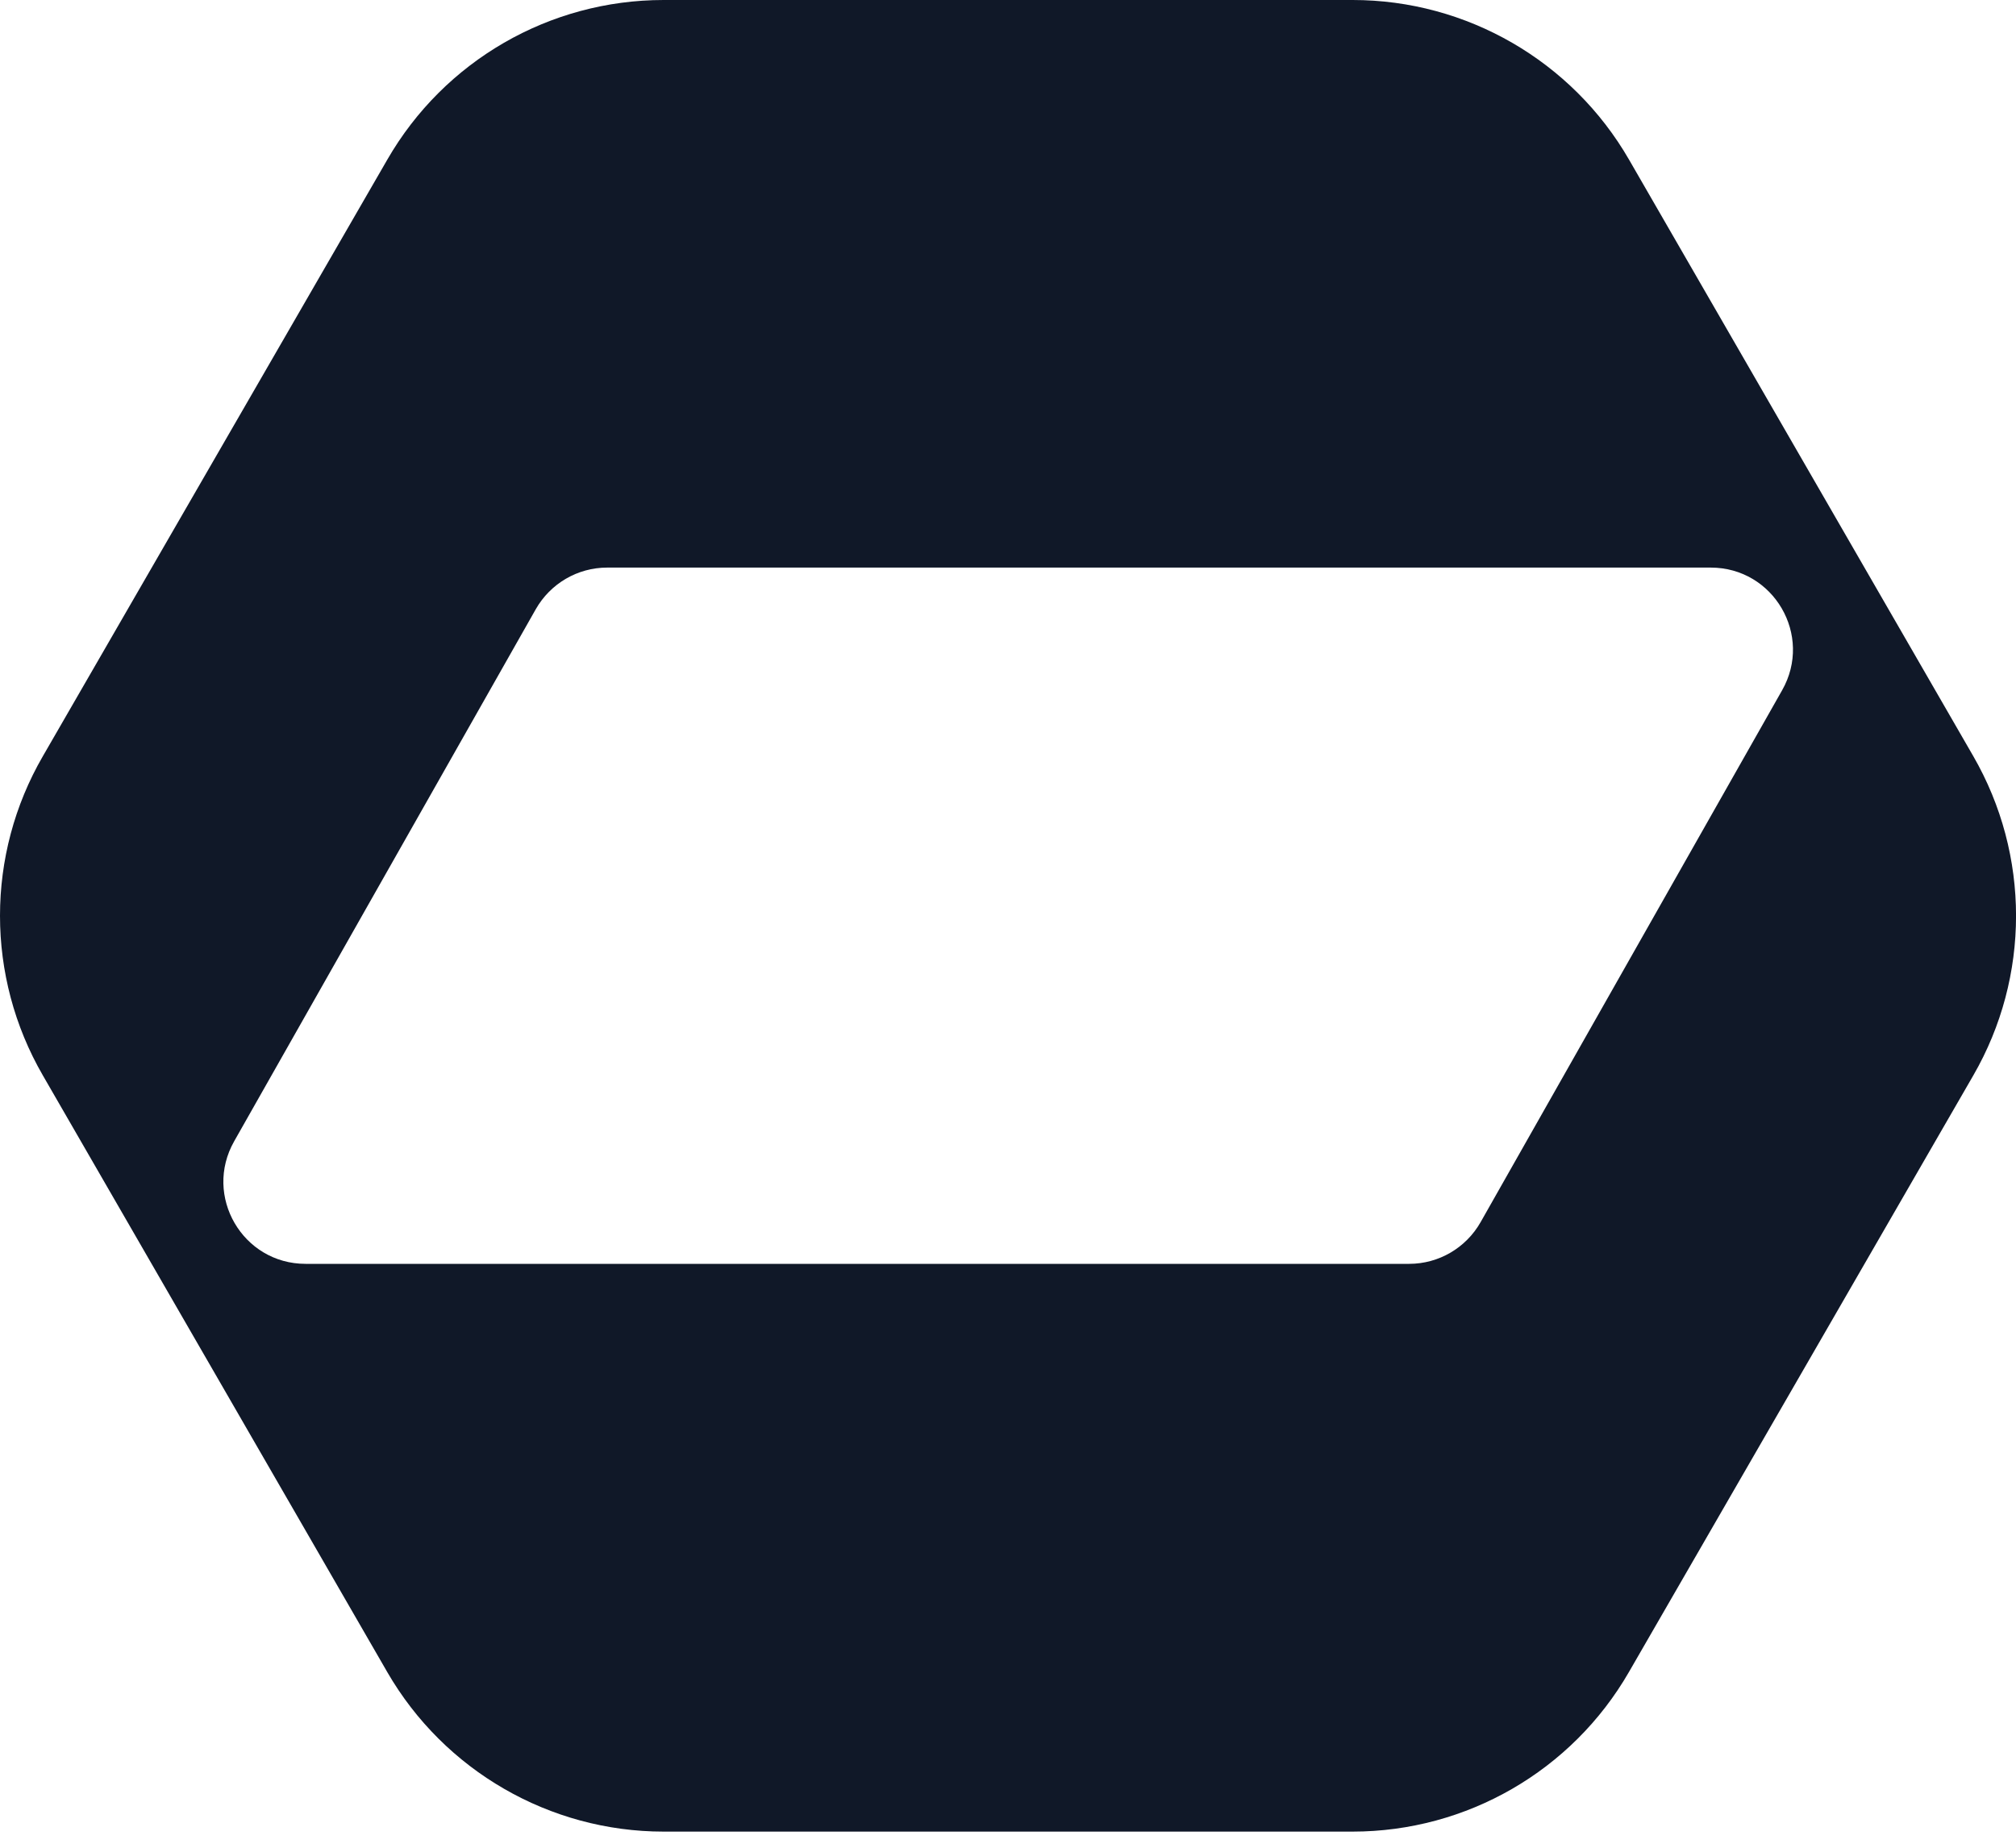
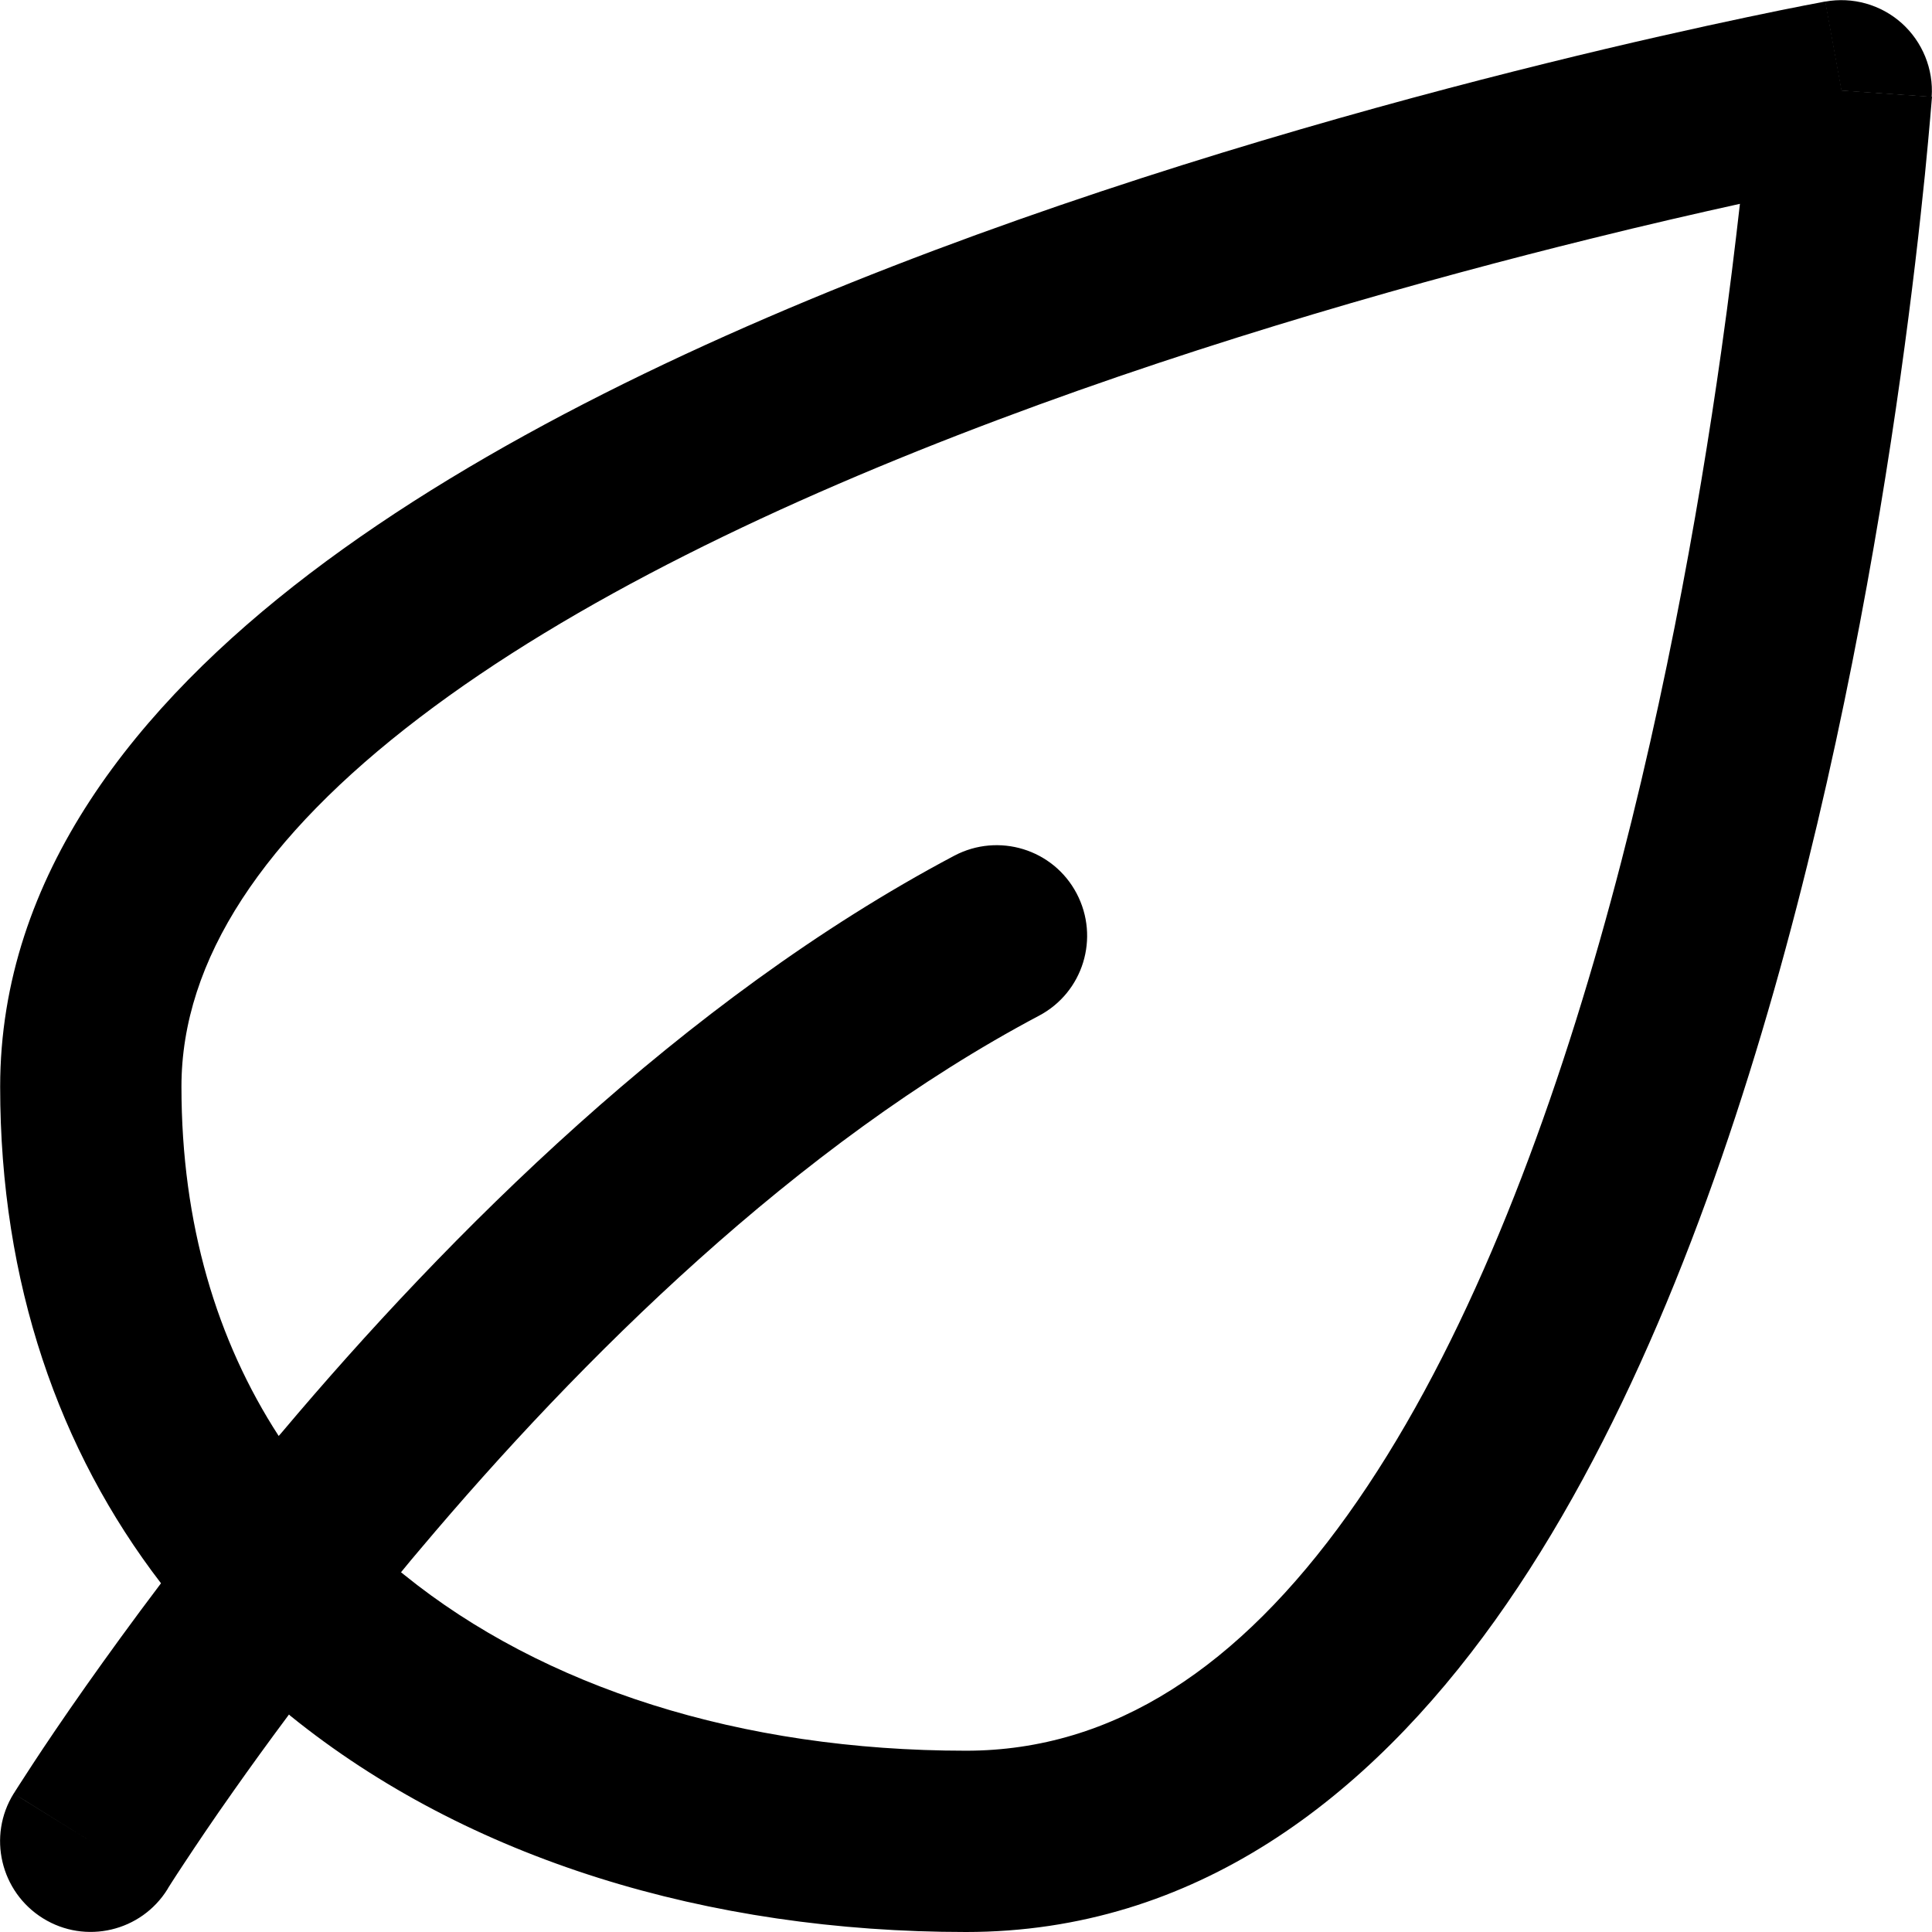
- <svg xmlns="http://www.w3.org/2000/svg" fill="none" height="11" viewBox="0 0 12 11" width="12">
-   <path d="m.255 6.402 2.05 3.552c.339.587.967.95 1.645.95h4.101c.679 0 1.306-.362 1.645-.95l2.05-3.552c.339-.587.339-1.312 0-1.9l-2.049-3.551c-.339-.588-.967-.951-1.645-.951h-4.102c-.679 0-1.306.362-1.645.951l-2.05 3.551c-.34.587-.34 1.312 0 1.9zm1.139.392 1.795-3.167c.087-.153.249-.248.425-.248h6.569c.375 0 .61.404.425.73l-1.795 3.167c-.087.153-.249.248-.425.248h-6.569c-.375 0-.61-.404-.425-.73z" fill="#101828" />
+ <svg xmlns="http://www.w3.org/2000/svg" fill="none" height="12" viewBox="0 0 12 12" width="12">
+   <g fill="#000">
+     <path d="m11.437.563.561.039c.012-.173-.057-.342-.186-.458-.13-.116-.305-.165-.476-.134z" />
+     <path clip-rule="evenodd" d="m1.794 10.649c.003.002.006.004.008.007 1.105.894 2.598 1.344 4.198 1.344 1.423 0 2.498-.834 3.285-1.934.784-1.096 1.339-2.527 1.733-3.912.396-1.393.641-2.779.786-3.814.073-.518.121-.951.152-1.255.015-.152.026-.272.033-.354.003-.041.006-.073.008-.095l.002-.025.001-.007 0-.003c0-0 0 0-.561-.039-.101-.553-.101-.553-.101-.553l-.003.001-.007.001-.025.005c-.022.004-.053.01-.095.018-.082.016-.202.04-.353.072-.303.064-.734.159-1.251.287-1.032.255-2.414.641-3.801 1.162-1.38.519-2.798 1.184-3.881 2.009-1.072.817-1.921 1.874-1.921 3.186 0 1.219.366 2.26.999 3.084-.18.238-.336.454-.466.638-.143.203-.254.368-.33.484-.038.058-.067.103-.087.134l-.023.036-.006.01-.002.003-.001.001c-0.0 0-0.0.001.478.297l-.478-.297c-.164.264-.082.611.182.775.264.164.611.082.774-.182l.001-.002.004-.007.019-.03c.017-.027.044-.068.079-.121.07-.106.174-.262.31-.454.098-.139.212-.297.341-.47zm.695-.885c.007.006.014.011.021.017.864.699 2.09 1.093 3.49 1.093.921 0 1.698-.525 2.37-1.464.675-.943 1.186-2.231 1.566-3.565.377-1.326.613-2.658.755-3.663.05-.352.087-.662.116-.916-.258.057-.574.129-.932.218-1.007.249-2.343.622-3.675 1.123-1.339.503-2.639 1.122-3.595 1.851-.967.737-1.478 1.503-1.478 2.291 0 .856.221 1.579.604 2.17.007-.008.014-.016.021-.024 1.025-1.216 2.487-2.686 4.175-3.58.275-.145.615-.041.76.234.145.275.041.615-.234.76-1.5.794-2.851 2.136-3.841 3.311-.041.048-.081.096-.12.144z" fill-rule="evenodd" />
+   </g>
</svg>
